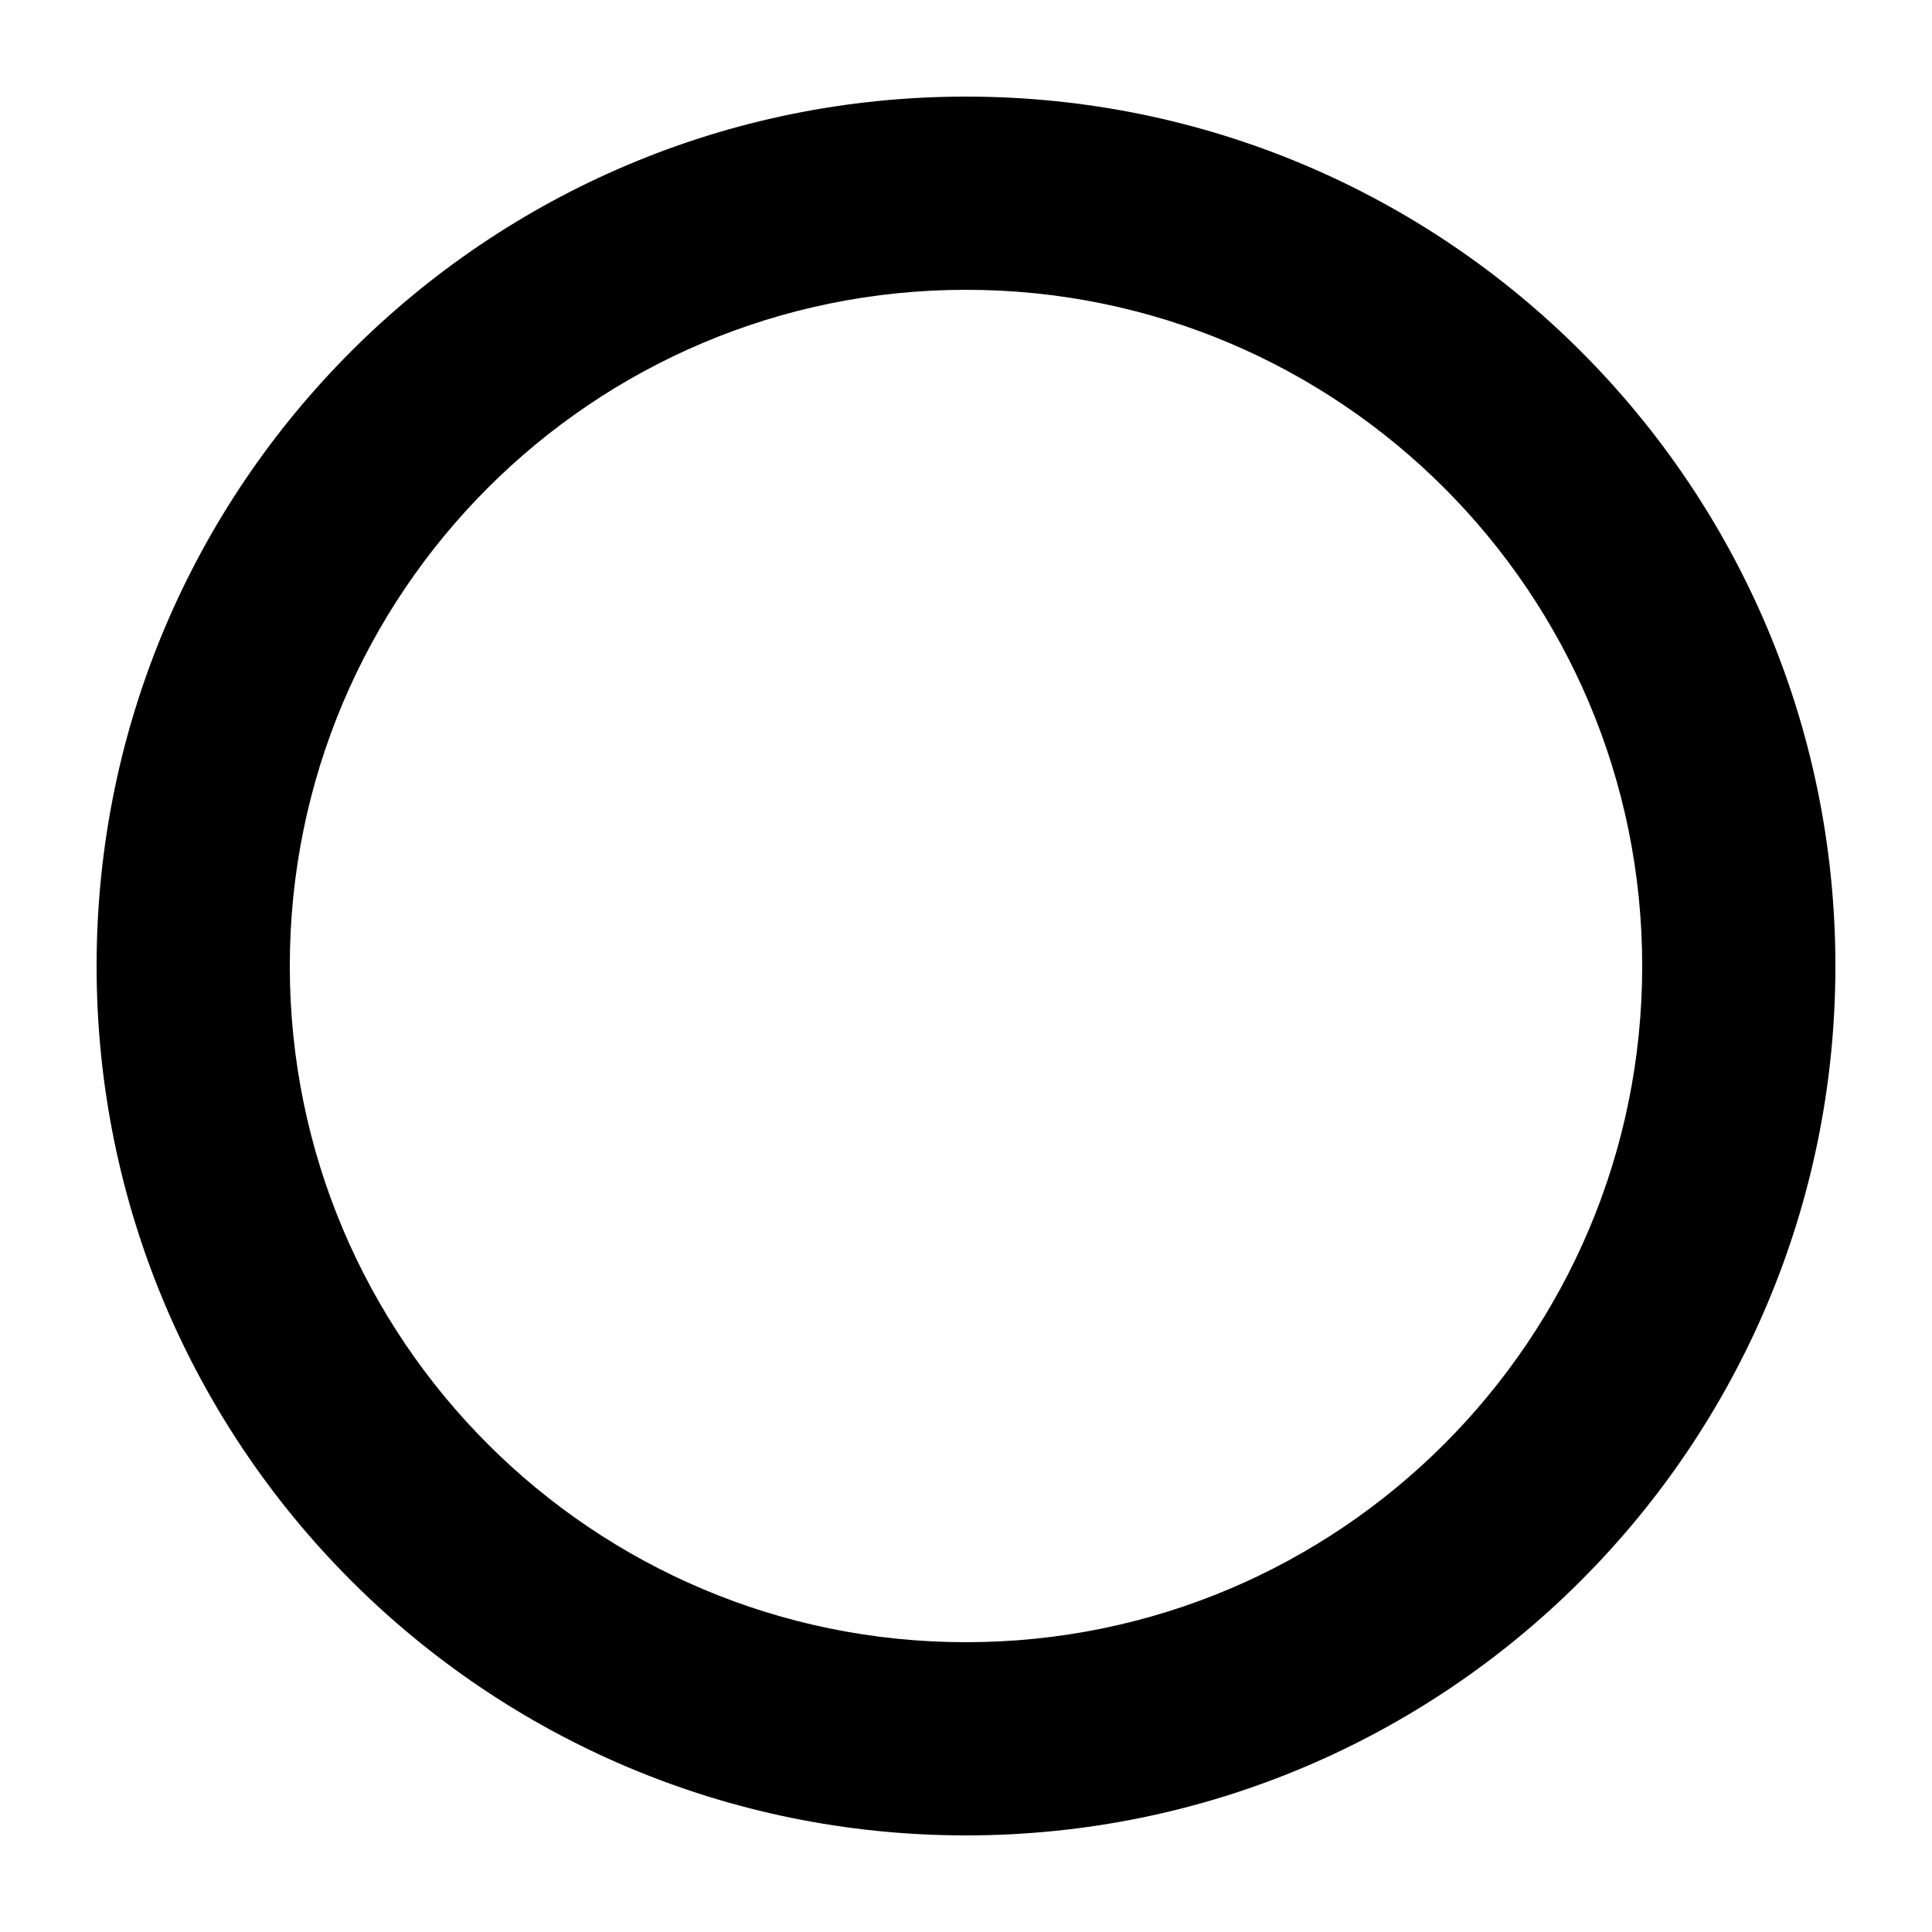
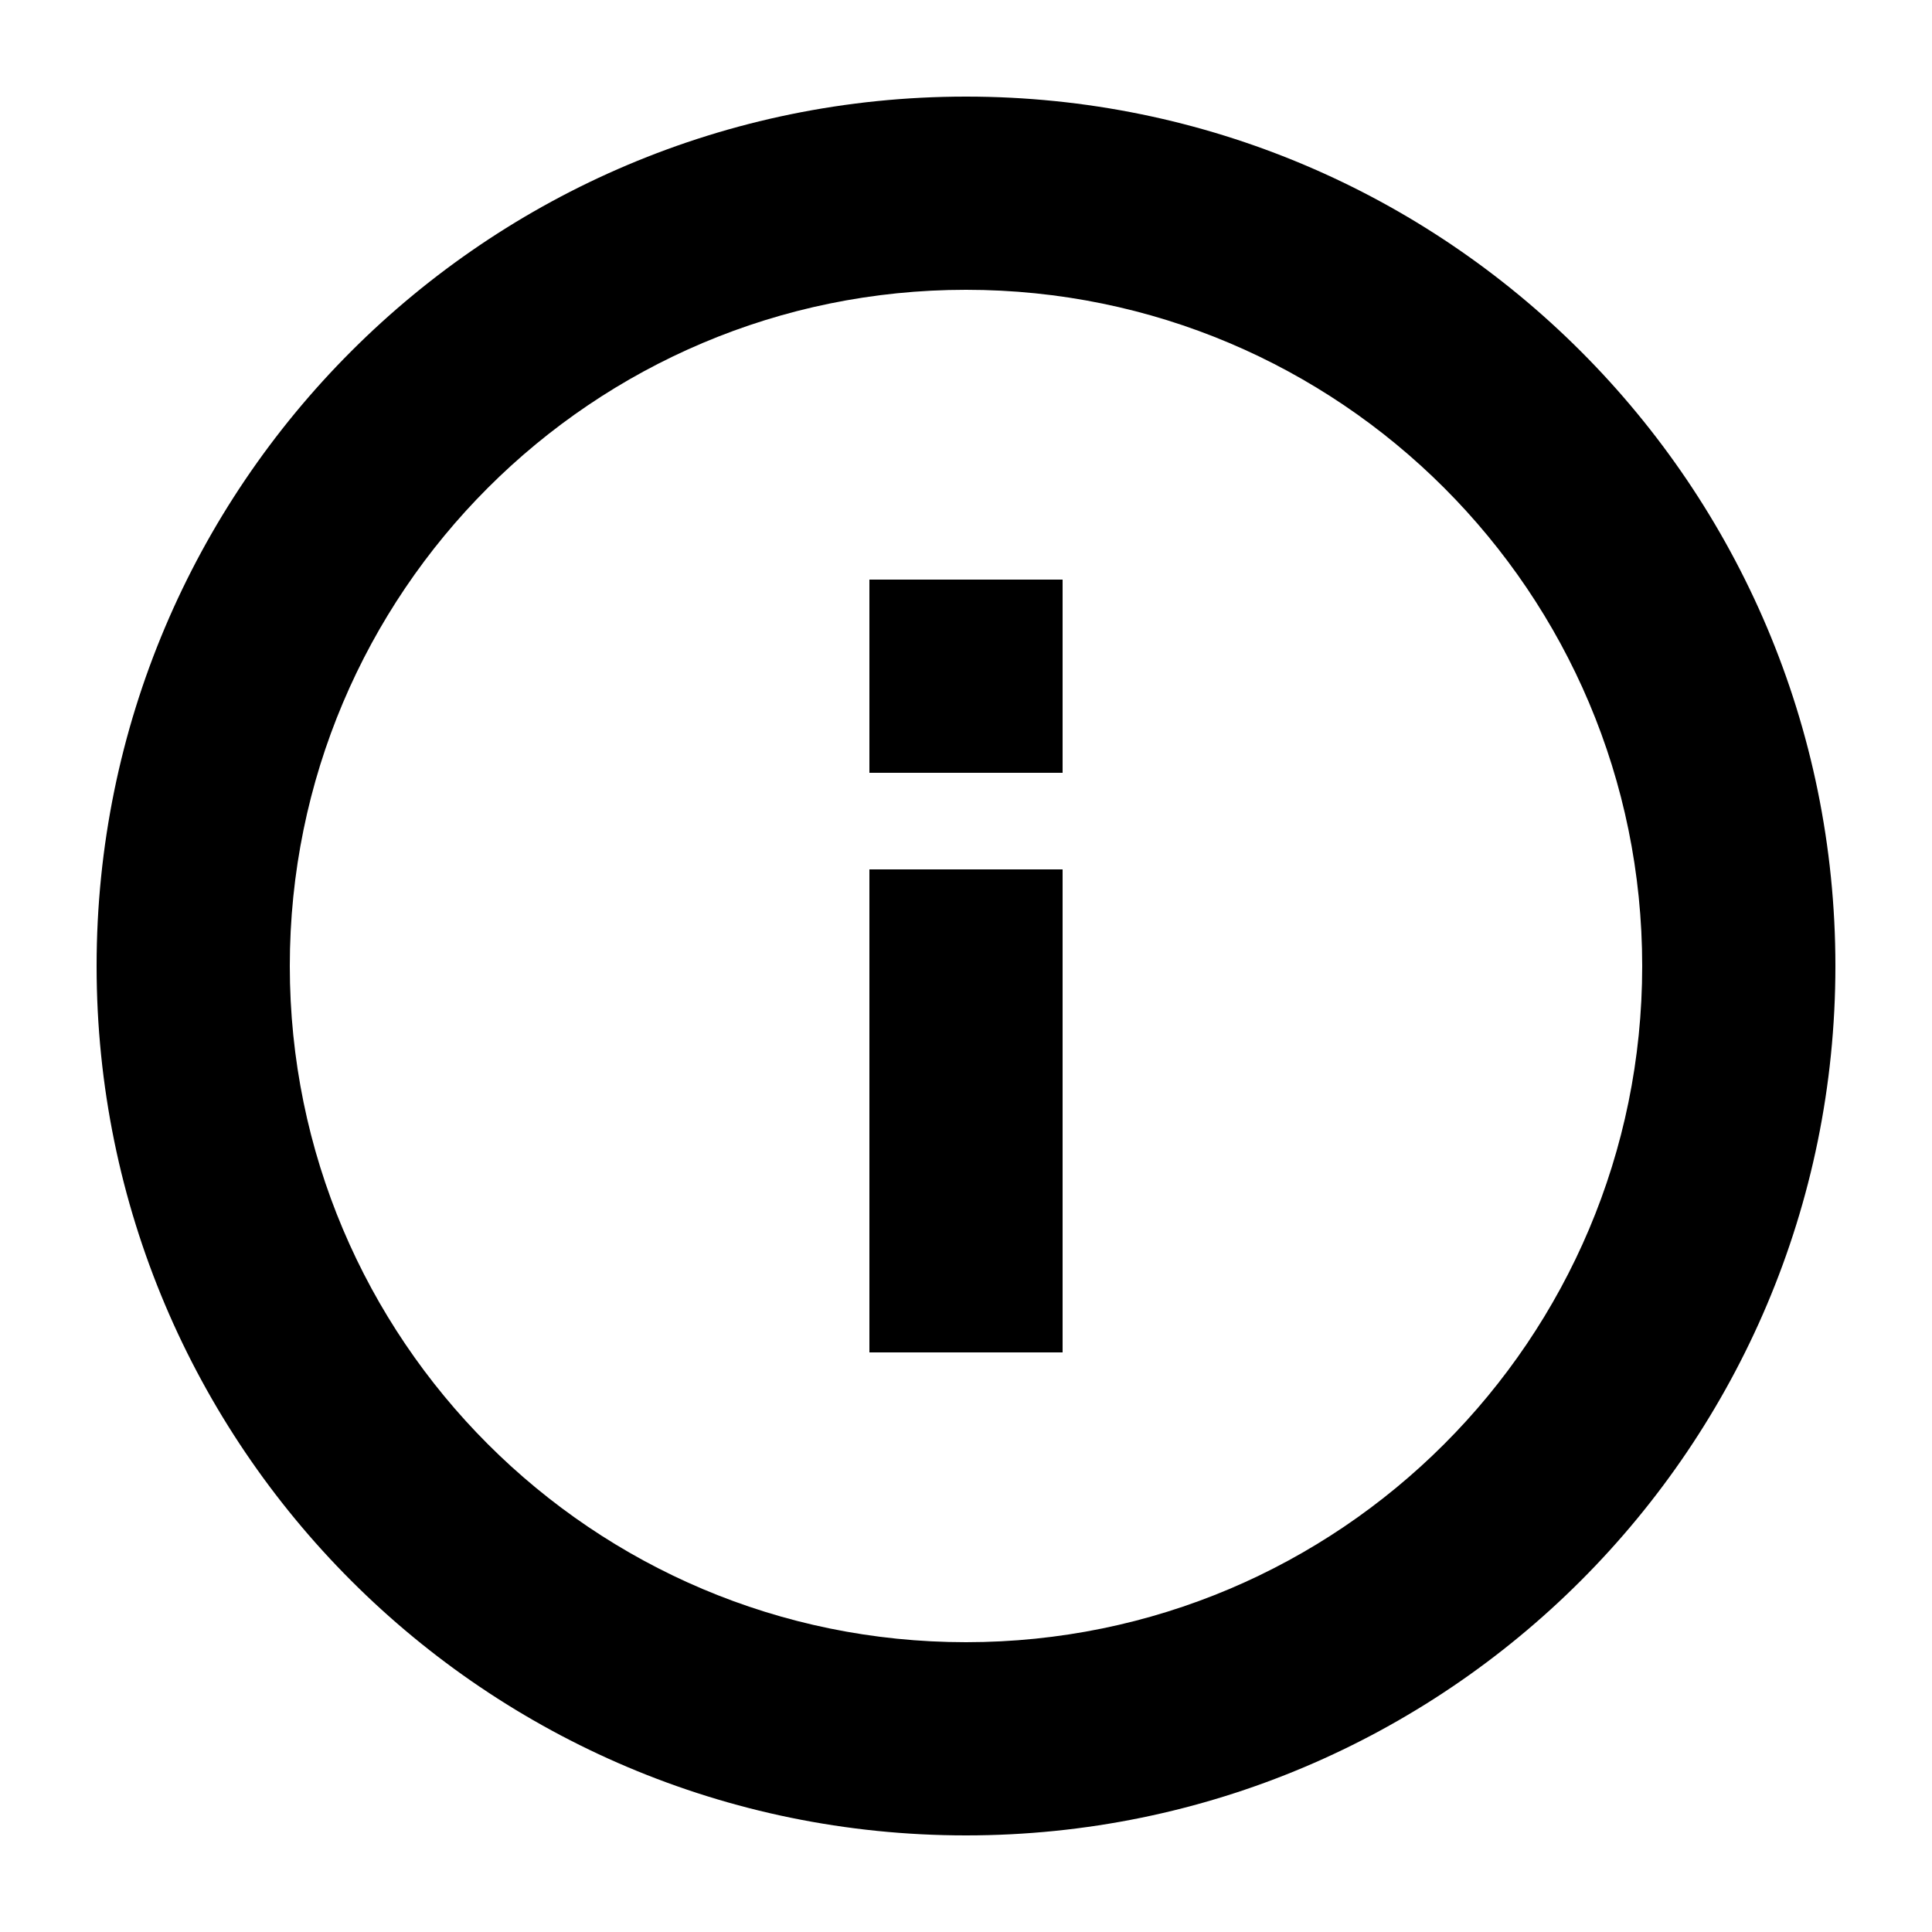
- <svg xmlns="http://www.w3.org/2000/svg" width="20" height="20" viewBox="0 0 20 20">
-   <g id="Info" transform="translate(240 -82)">
-     <g id="Groupe_4153" data-name="Groupe 4153">
-       <g id="Tracé_1375" data-name="Tracé 1375" fill="none" stroke-miterlimit="10">
-         <path d="M-230,83a9,9,0,0,0-9,9,9,9,0,0,0,9,9,9,9,0,0,0,9-9A9,9,0,0,0-230,83Zm0,16a7,7,0,0,1-7-7,7,7,0,0,1,7-7,7,7,0,0,1,7,7A7,7,0,0,1-230,99Z" stroke="none" />
-         <path d="M -230 83 C -225.029 83 -221 87.029 -221 92 C -221 96.971 -225.029 101 -230 101 C -234.971 101 -239 96.971 -239 92 C -239 87.029 -234.971 83 -230 83 Z M -230 99 C -226.134 99 -223 95.866 -223 92 C -223 88.134 -226.134 85 -230 85 C -233.866 85 -237 88.134 -237 92 C -237 95.866 -233.866 99 -230 99 Z" stroke="none" fill="currentColor" />
-       </g>
-       <g id="Rectangle_6123" data-name="Rectangle 6123" transform="translate(-231 91)" fill="none" stroke="currentColor" stroke-miterlimit="10" stroke-width="2">
-         <rect width="2" height="5" stroke="none" />
-         <rect x="1" y="1" height="3" fill="none" />
-       </g>
-       <g id="Rectangle_6124" data-name="Rectangle 6124" transform="translate(-231 88)" fill="none" stroke="currentColor" stroke-miterlimit="10" stroke-width="2">
-         <rect width="2" height="2" stroke="none" />
-         <rect x="1" y="1" fill="none" />
-       </g>
-     </g>
-     <rect id="Rectangle_6125" data-name="Rectangle 6125" width="20" height="20" transform="translate(-240 82)" fill="none" />
+ <svg xmlns="http://www.w3.org/2000/svg" id="Info" width="20" height="20" viewBox="0 0 20 20">
+   <g id="Groupe_4153" data-name="Groupe 4153" transform="translate(240 -82)">
+     <path id="Tracé_1375" data-name="Tracé 1375" d="M-230,83a9,9,0,0,0-9,9,9,9,0,0,0,9,9,9,9,0,0,0,9-9A9,9,0,0,0-230,83Zm0,16a7,7,0,0,1-7-7,7,7,0,0,1,7-7,7,7,0,0,1,7,7A7,7,0,0,1-230,99Z" fill="currentColor" />
+     <rect id="Rectangle_6123" data-name="Rectangle 6123" width="2" height="5" transform="translate(-231 91)" fill="currentColor" />
+     <rect id="Rectangle_6124" data-name="Rectangle 6124" width="2" height="2" transform="translate(-231 88)" fill="currentColor" />
  </g>
+   <rect id="Rectangle_6125" data-name="Rectangle 6125" width="20" height="20" fill="none" />
</svg>
